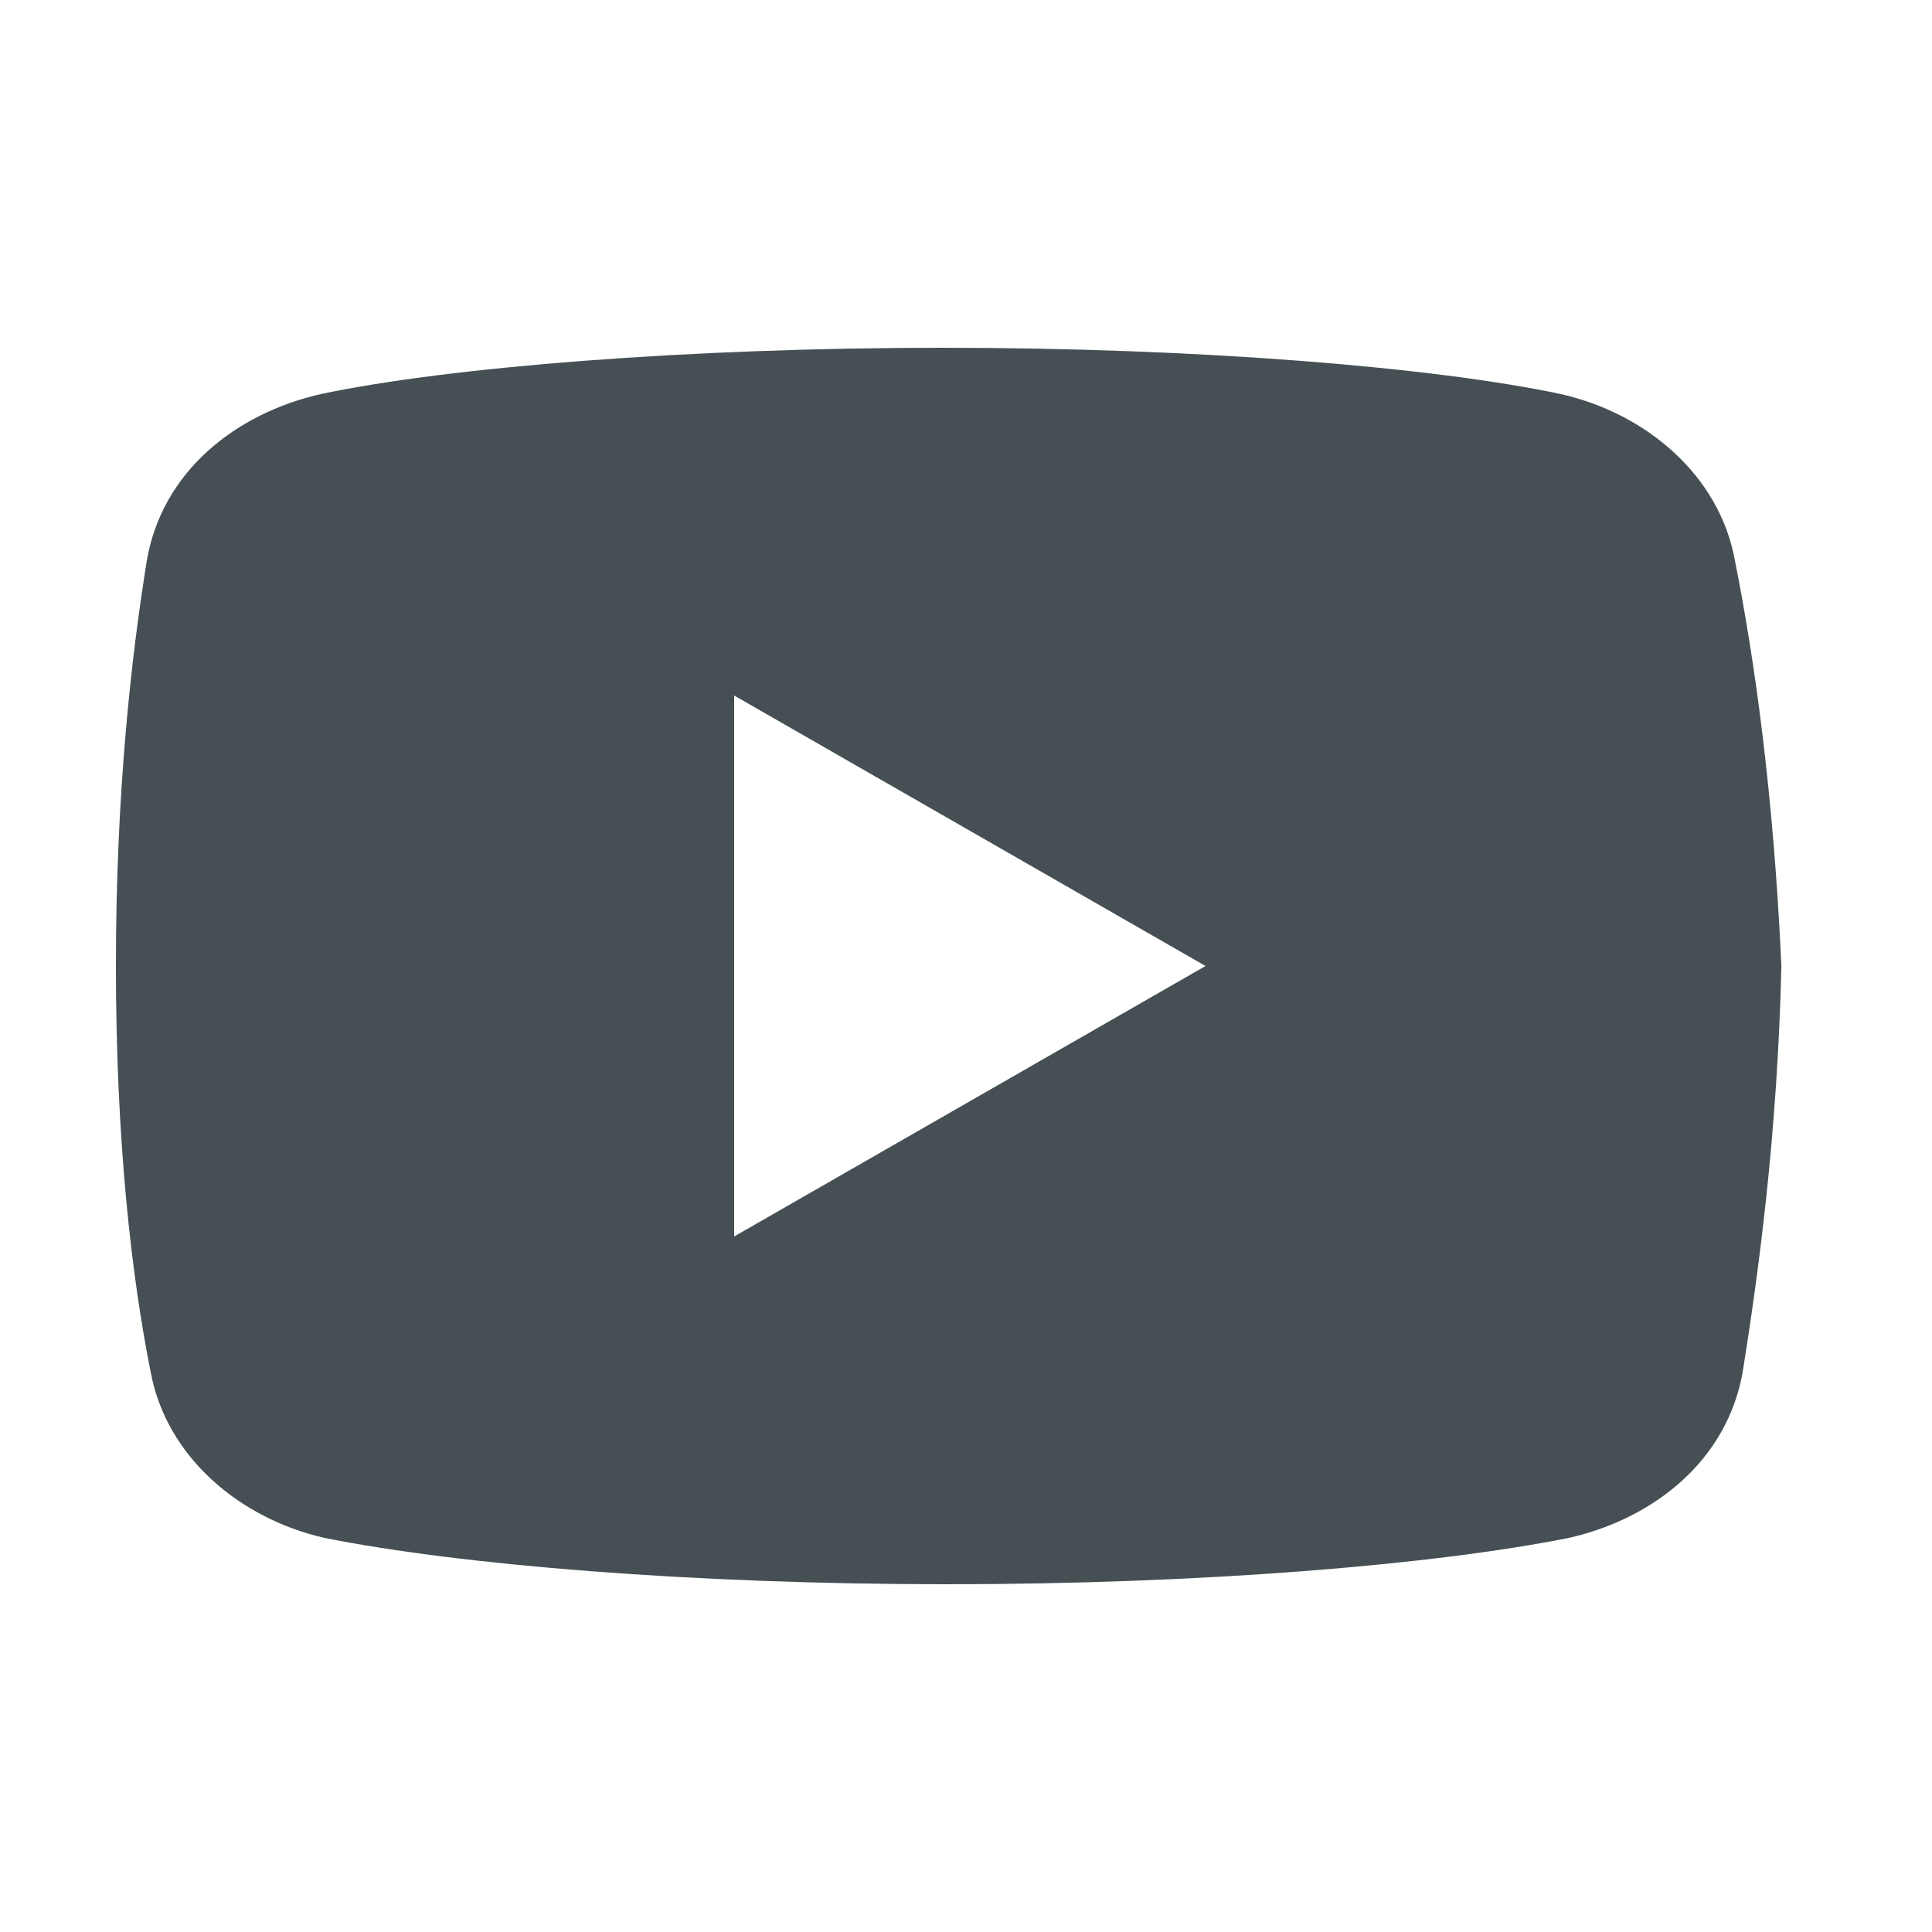
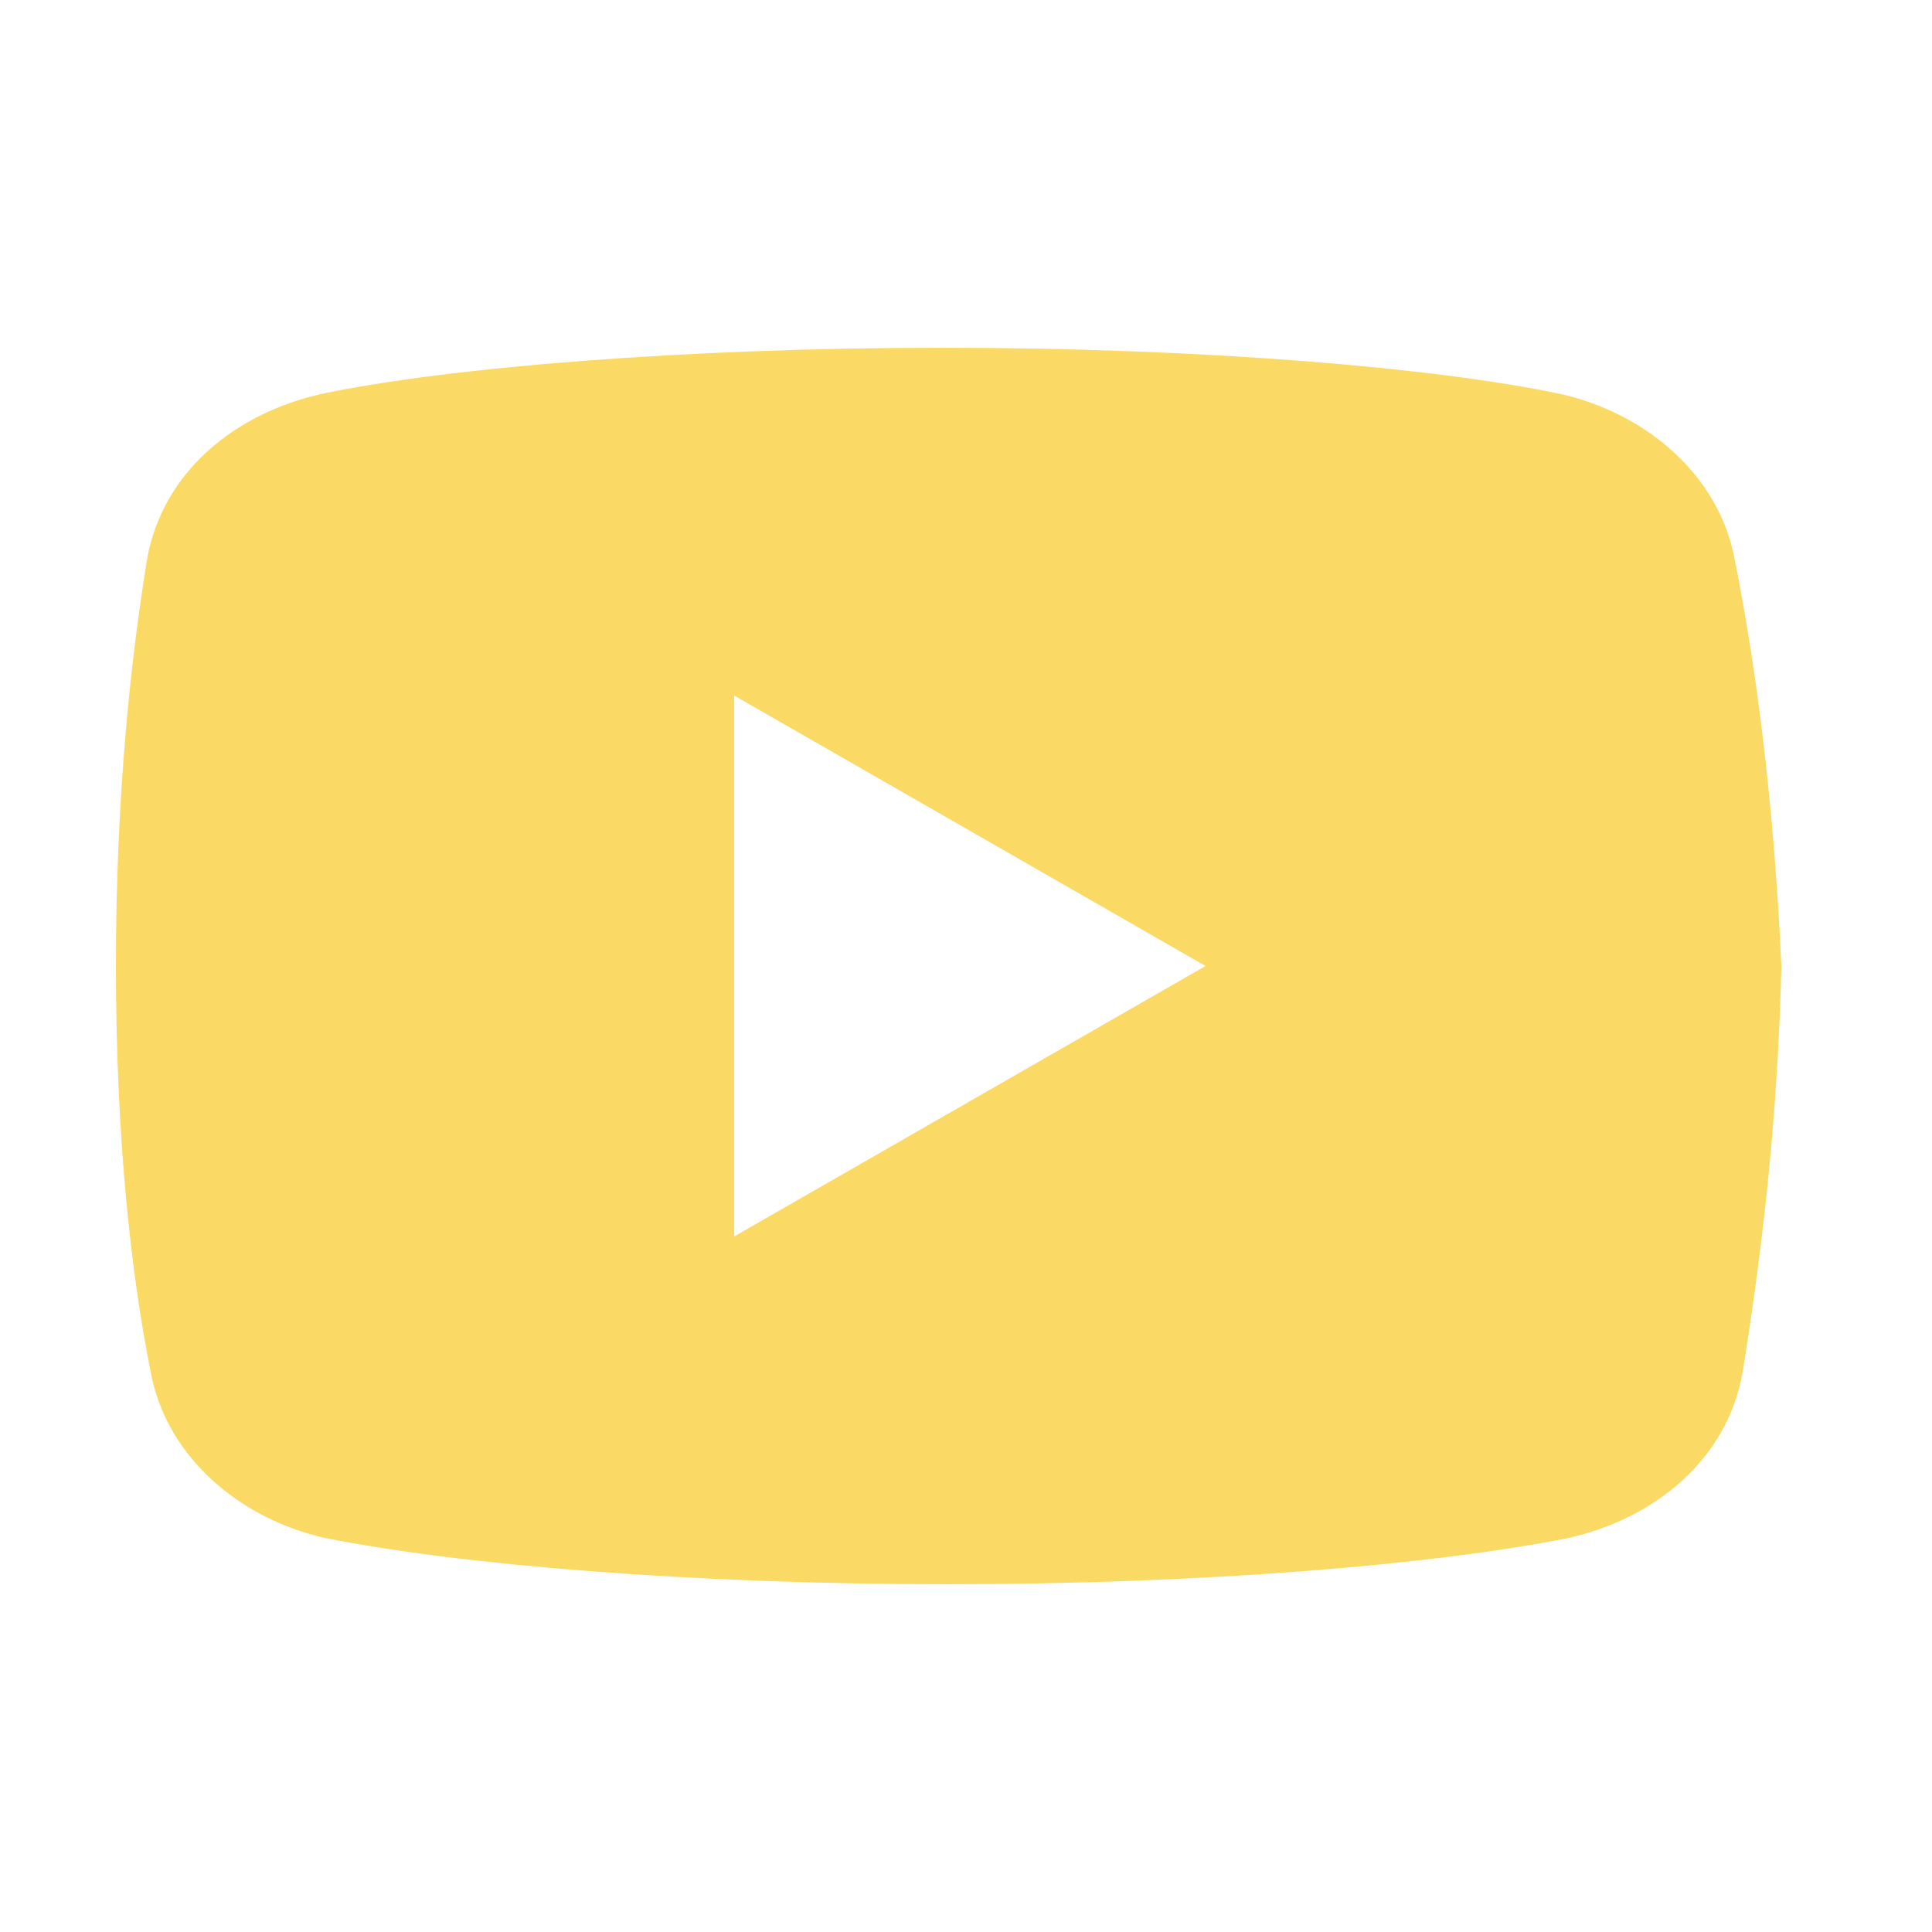
- <svg xmlns="http://www.w3.org/2000/svg" viewBox="0 0 50 50" width="50px" height="50px" fill="#465054">
+ <svg xmlns="http://www.w3.org/2000/svg" viewBox="0 0 50 50" width="50px" height="50px" fill="#fada65">
  <path d="M 44.898 14.5 C 44.5 12.301 42.602 10.699 40.398 10.199 C 37.102 9.5 31 9 24.398 9 C 17.801 9 11.602 9.5 8.301 10.199 C 6.102 10.699 4.199 12.199 3.801 14.5 C 3.398 17 3 20.5 3 25 C 3 29.5 3.398 33 3.898 35.5 C 4.301 37.699 6.199 39.301 8.398 39.801 C 11.898 40.5 17.898 41 24.5 41 C 31.102 41 37.102 40.5 40.602 39.801 C 42.801 39.301 44.699 37.801 45.102 35.5 C 45.5 33 46 29.398 46.102 25 C 45.898 20.5 45.398 17 44.898 14.5 Z M 19 32 L 19 18 L 31.199 25 Z" />
</svg>
